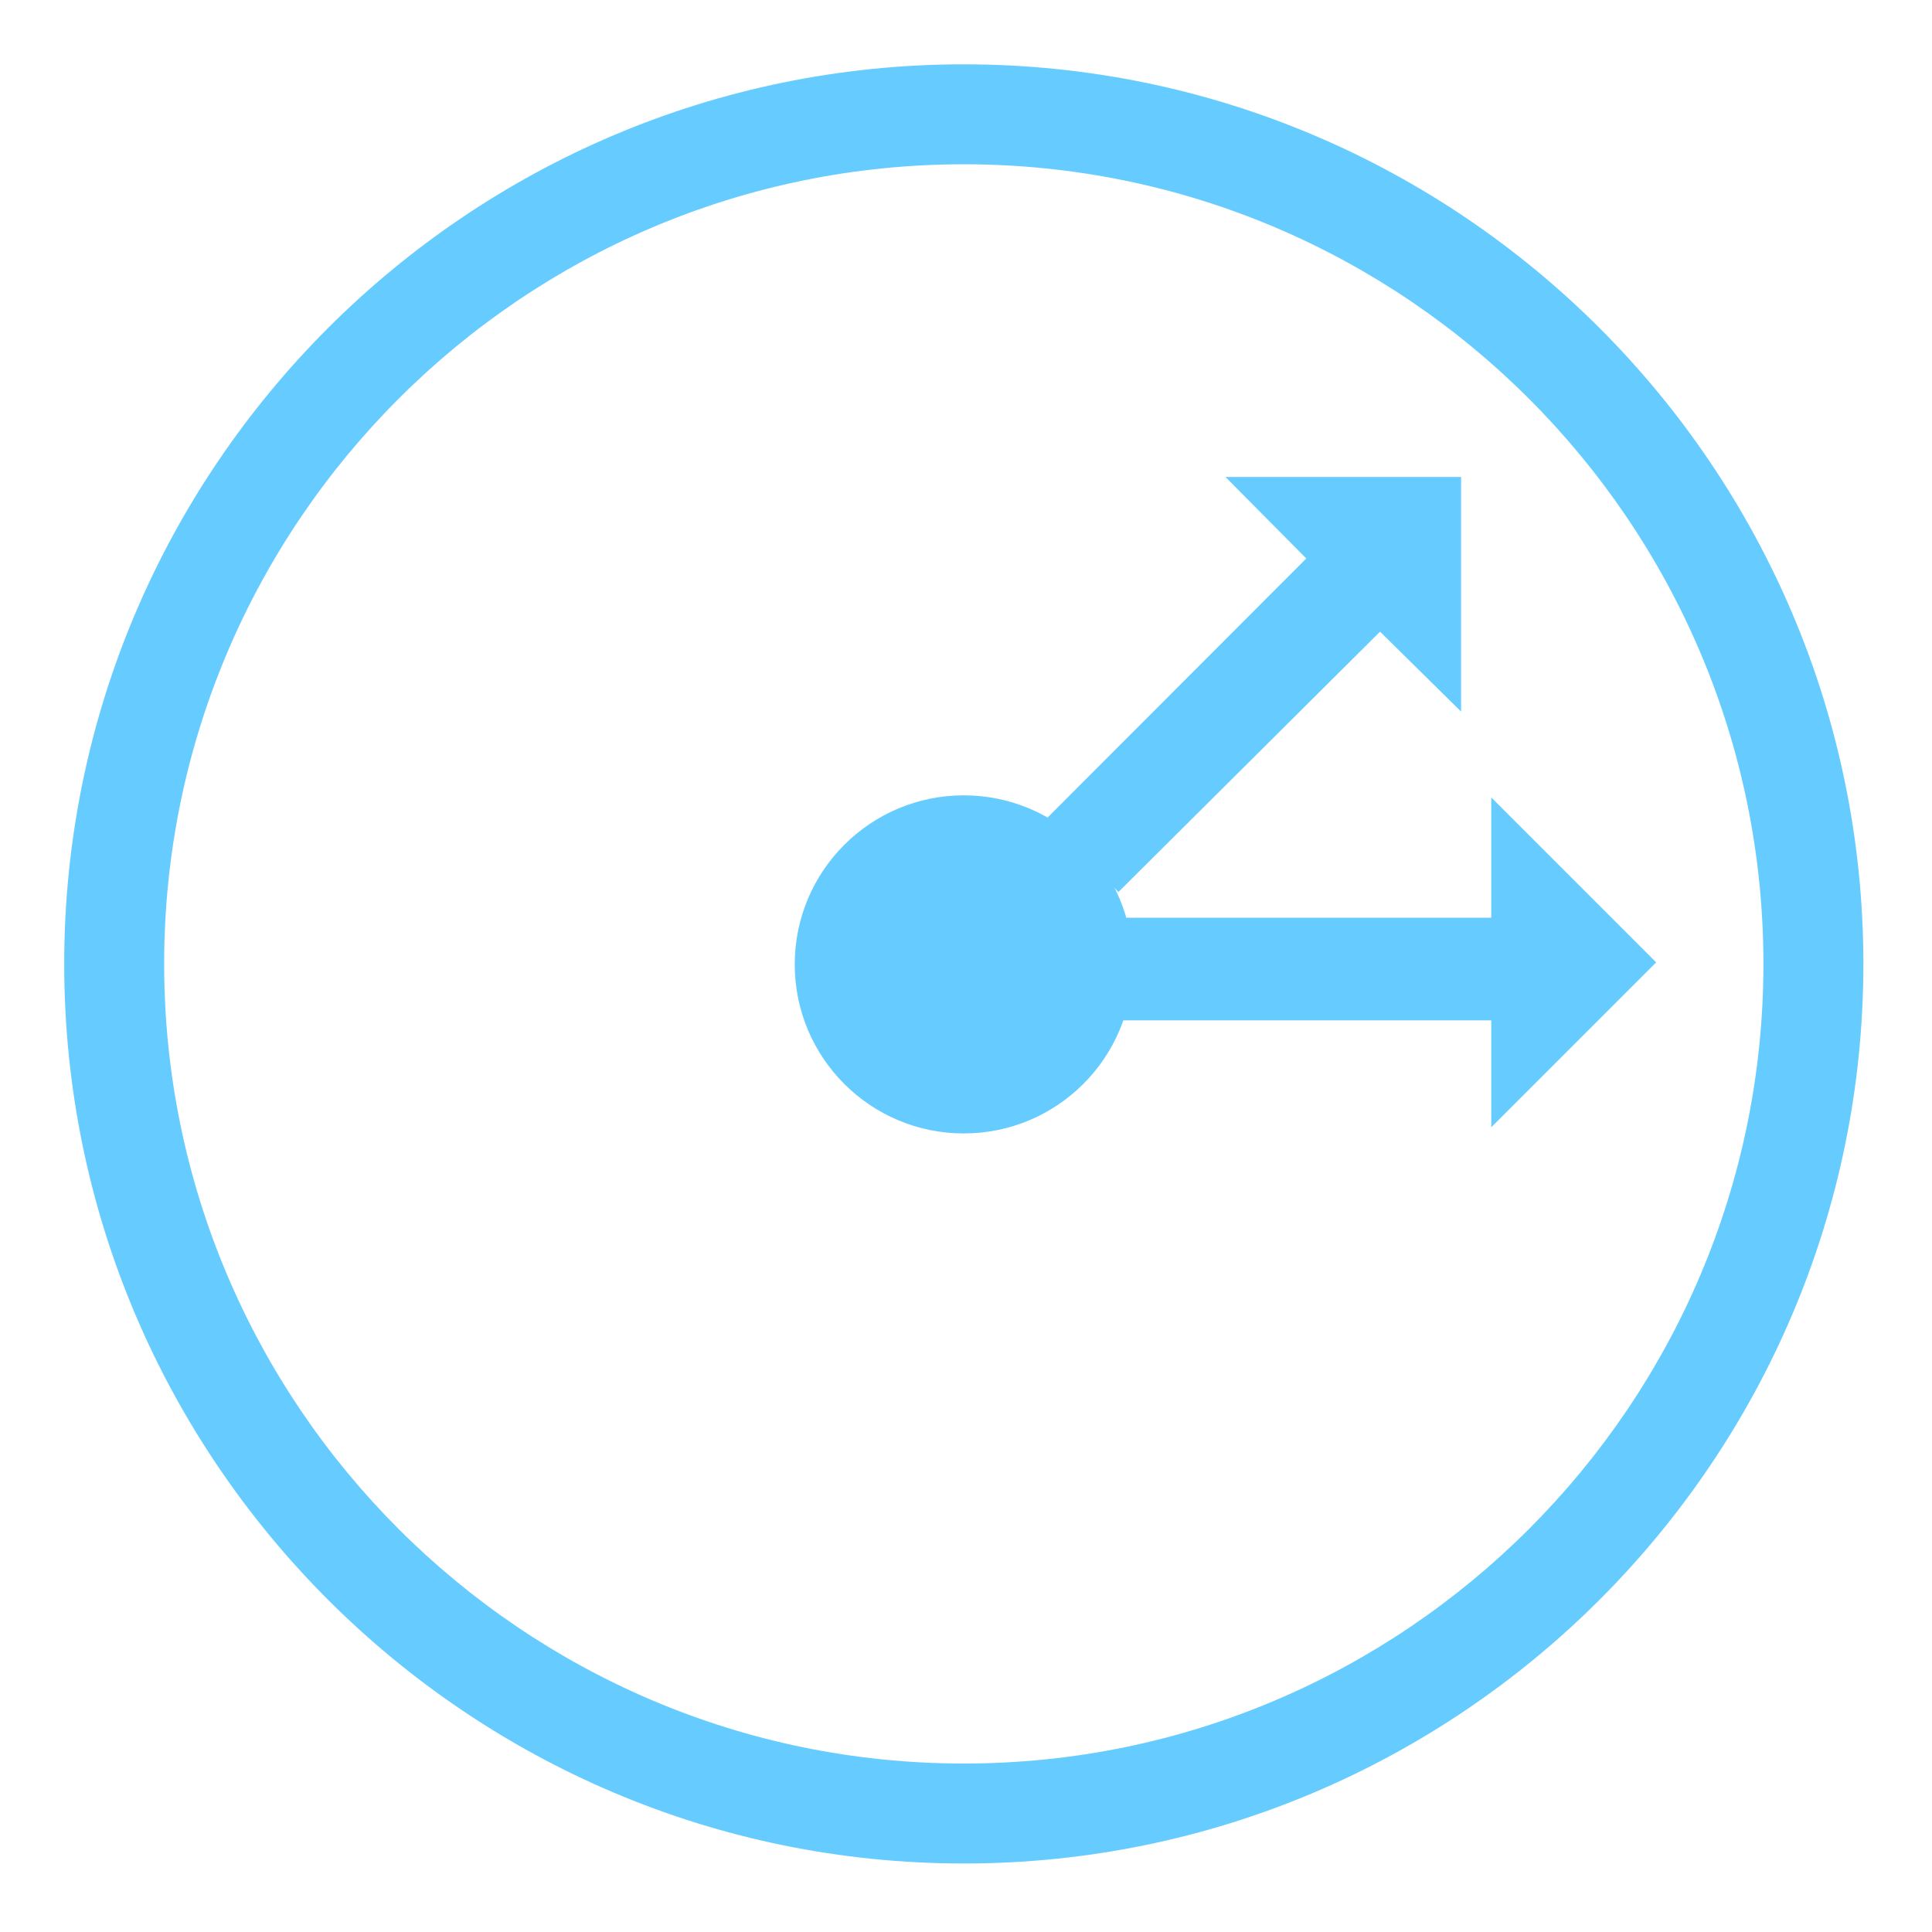
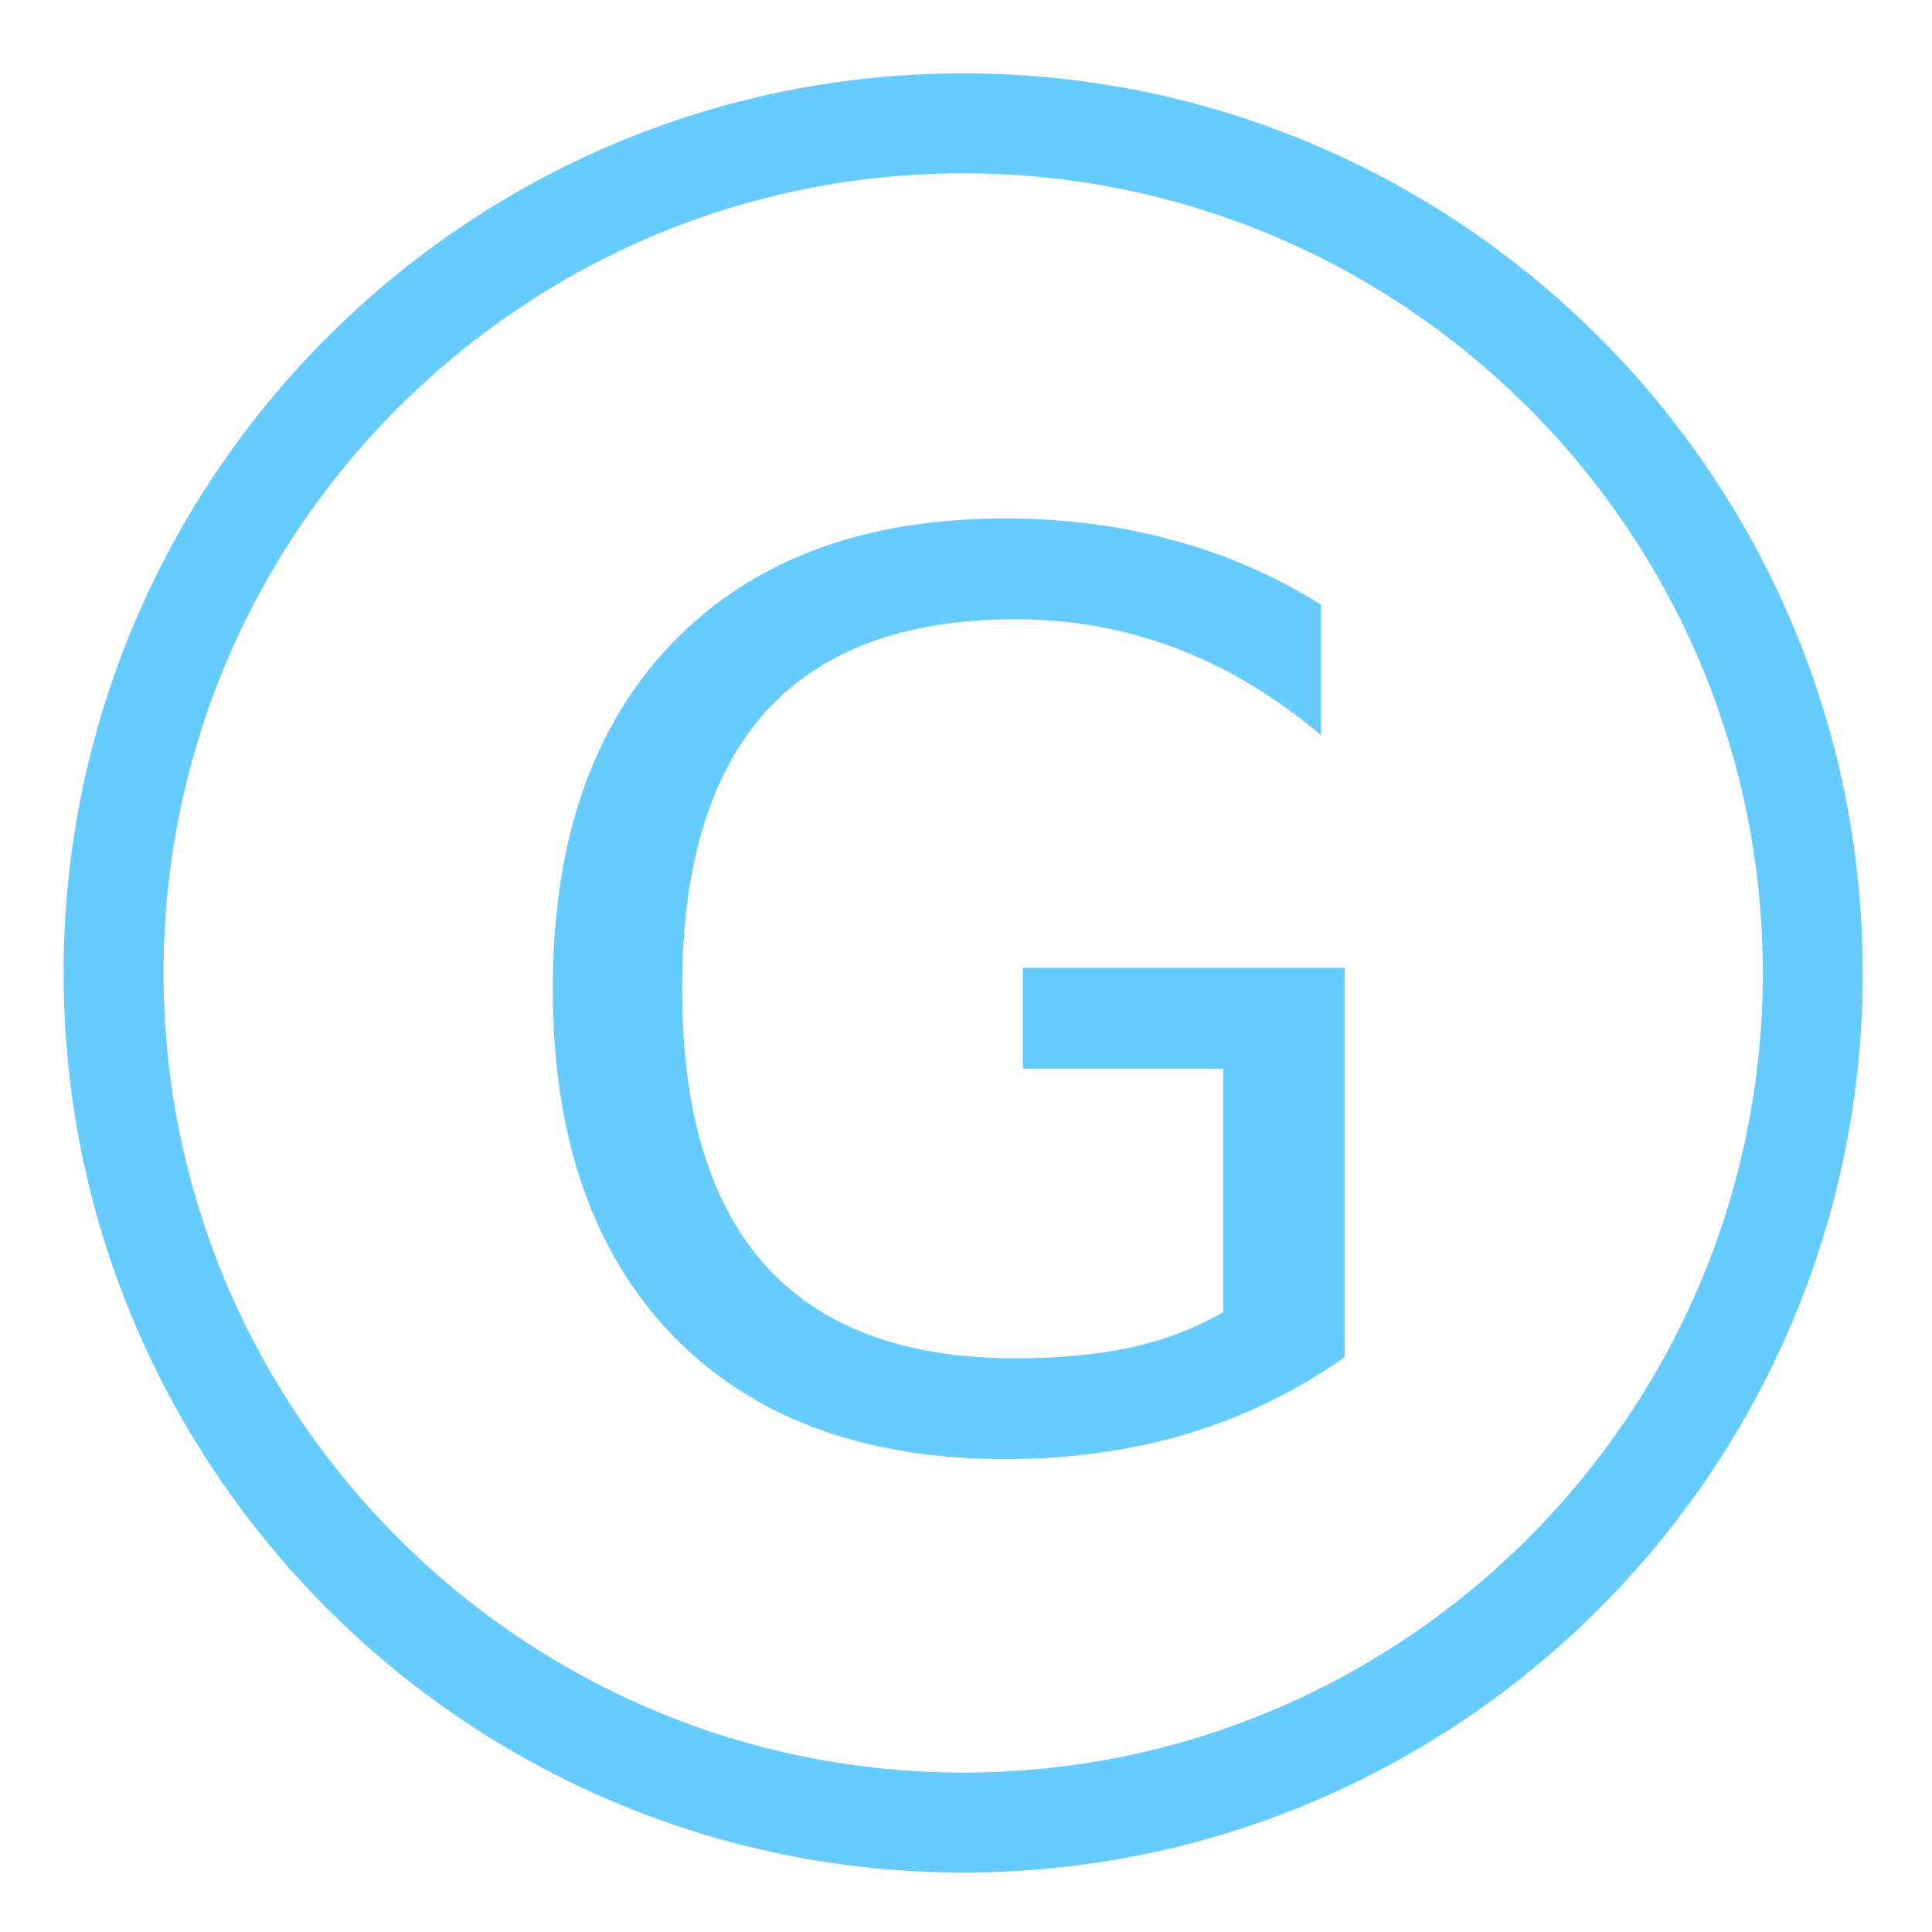
- <svg xmlns="http://www.w3.org/2000/svg" version="1.0" id="Calque_1" x="0px" y="0px" width="18px" height="18px" viewBox="0 0 320 320" enable-background="new 0 0 320 320" xml:space="preserve">
-   <path fill="#66CCFF" d="M159.634,308.653c-82.164,0-149-66.836-149-149s66.836-149,149-149s149,66.836,149,149  S241.798,308.653,159.634,308.653z M159.634,27.209c-73.03,0-132.444,59.4-132.444,132.444c0,73.012,59.415,132.444,132.444,132.444  c73.028,0,132.444-59.433,132.444-132.444C292.079,86.608,232.663,27.209,159.634,27.209z" />
-   <circle fill="#66CCFF" cx="159.634" cy="159.733" r="28" />
-   <polygon fill="#66CCFF" points="274.313,159.396 247,132.083 247,152 186,152 186,169 247,169 247,186.708 " />
-   <polygon fill="#66CCFF" points="242,79 202.976,79 216.361,92.502 173.228,135.693 185.249,147.743 228.581,104.624 242,117.858 " />
+ <svg xmlns="http://www.w3.org/2000/svg" version="1.0" id="icon_group" x="0px" y="0px" width="18px" height="18px" viewBox="0 0 320 320" enable-background="new 0 0 320 320" xml:space="preserve">
+   <path fill="#66CCFF" d="M159.532,310.151c-82.164,0-149-66.836-149-149s66.836-149,149-149s149,66.836,149,149  S241.696,310.151,159.532,310.151z M159.532,28.706c-73.03,0-132.444,59.4-132.444,132.444c0,73.012,59.415,132.444,132.444,132.444  c73.028,0,132.444-59.433,132.444-132.444C291.977,88.106,232.561,28.706,159.532,28.706z" id="path1359" />
+   <g transform="matrix(1 0 0 1 79.9861 238.7594)" style="font-size:206px;font-family:Merriweather-Regular;fill:#66ccff" id="text1361">
+     <path d="m 122.614,-21.425 0,-40.335 -33.193,0 0,-16.697 53.311,0 0,64.476 q -11.769,8.349 -25.951,12.674 -14.183,4.225 -30.276,4.225 -35.205,0 -55.121,-20.52 -19.815,-20.62 -19.815,-57.334 0,-36.814 19.815,-57.334 19.916,-20.62 55.121,-20.62 14.686,0 27.862,3.621 13.277,3.621 24.442,10.662 l 0,21.626 q -11.266,-9.556 -23.939,-14.384 -12.674,-4.828 -26.655,-4.828 -27.561,0 -41.441,15.39 -13.78,15.39 -13.78,45.867 0,30.377 13.78,45.767 13.881,15.39 41.441,15.39 10.763,0 19.212,-1.811 8.449,-1.911 15.188,-5.834 z" style="font-size:206px;font-family:Merriweather-Regular;fill:#66ccff" id="path5496" />
+   </g>
</svg>
